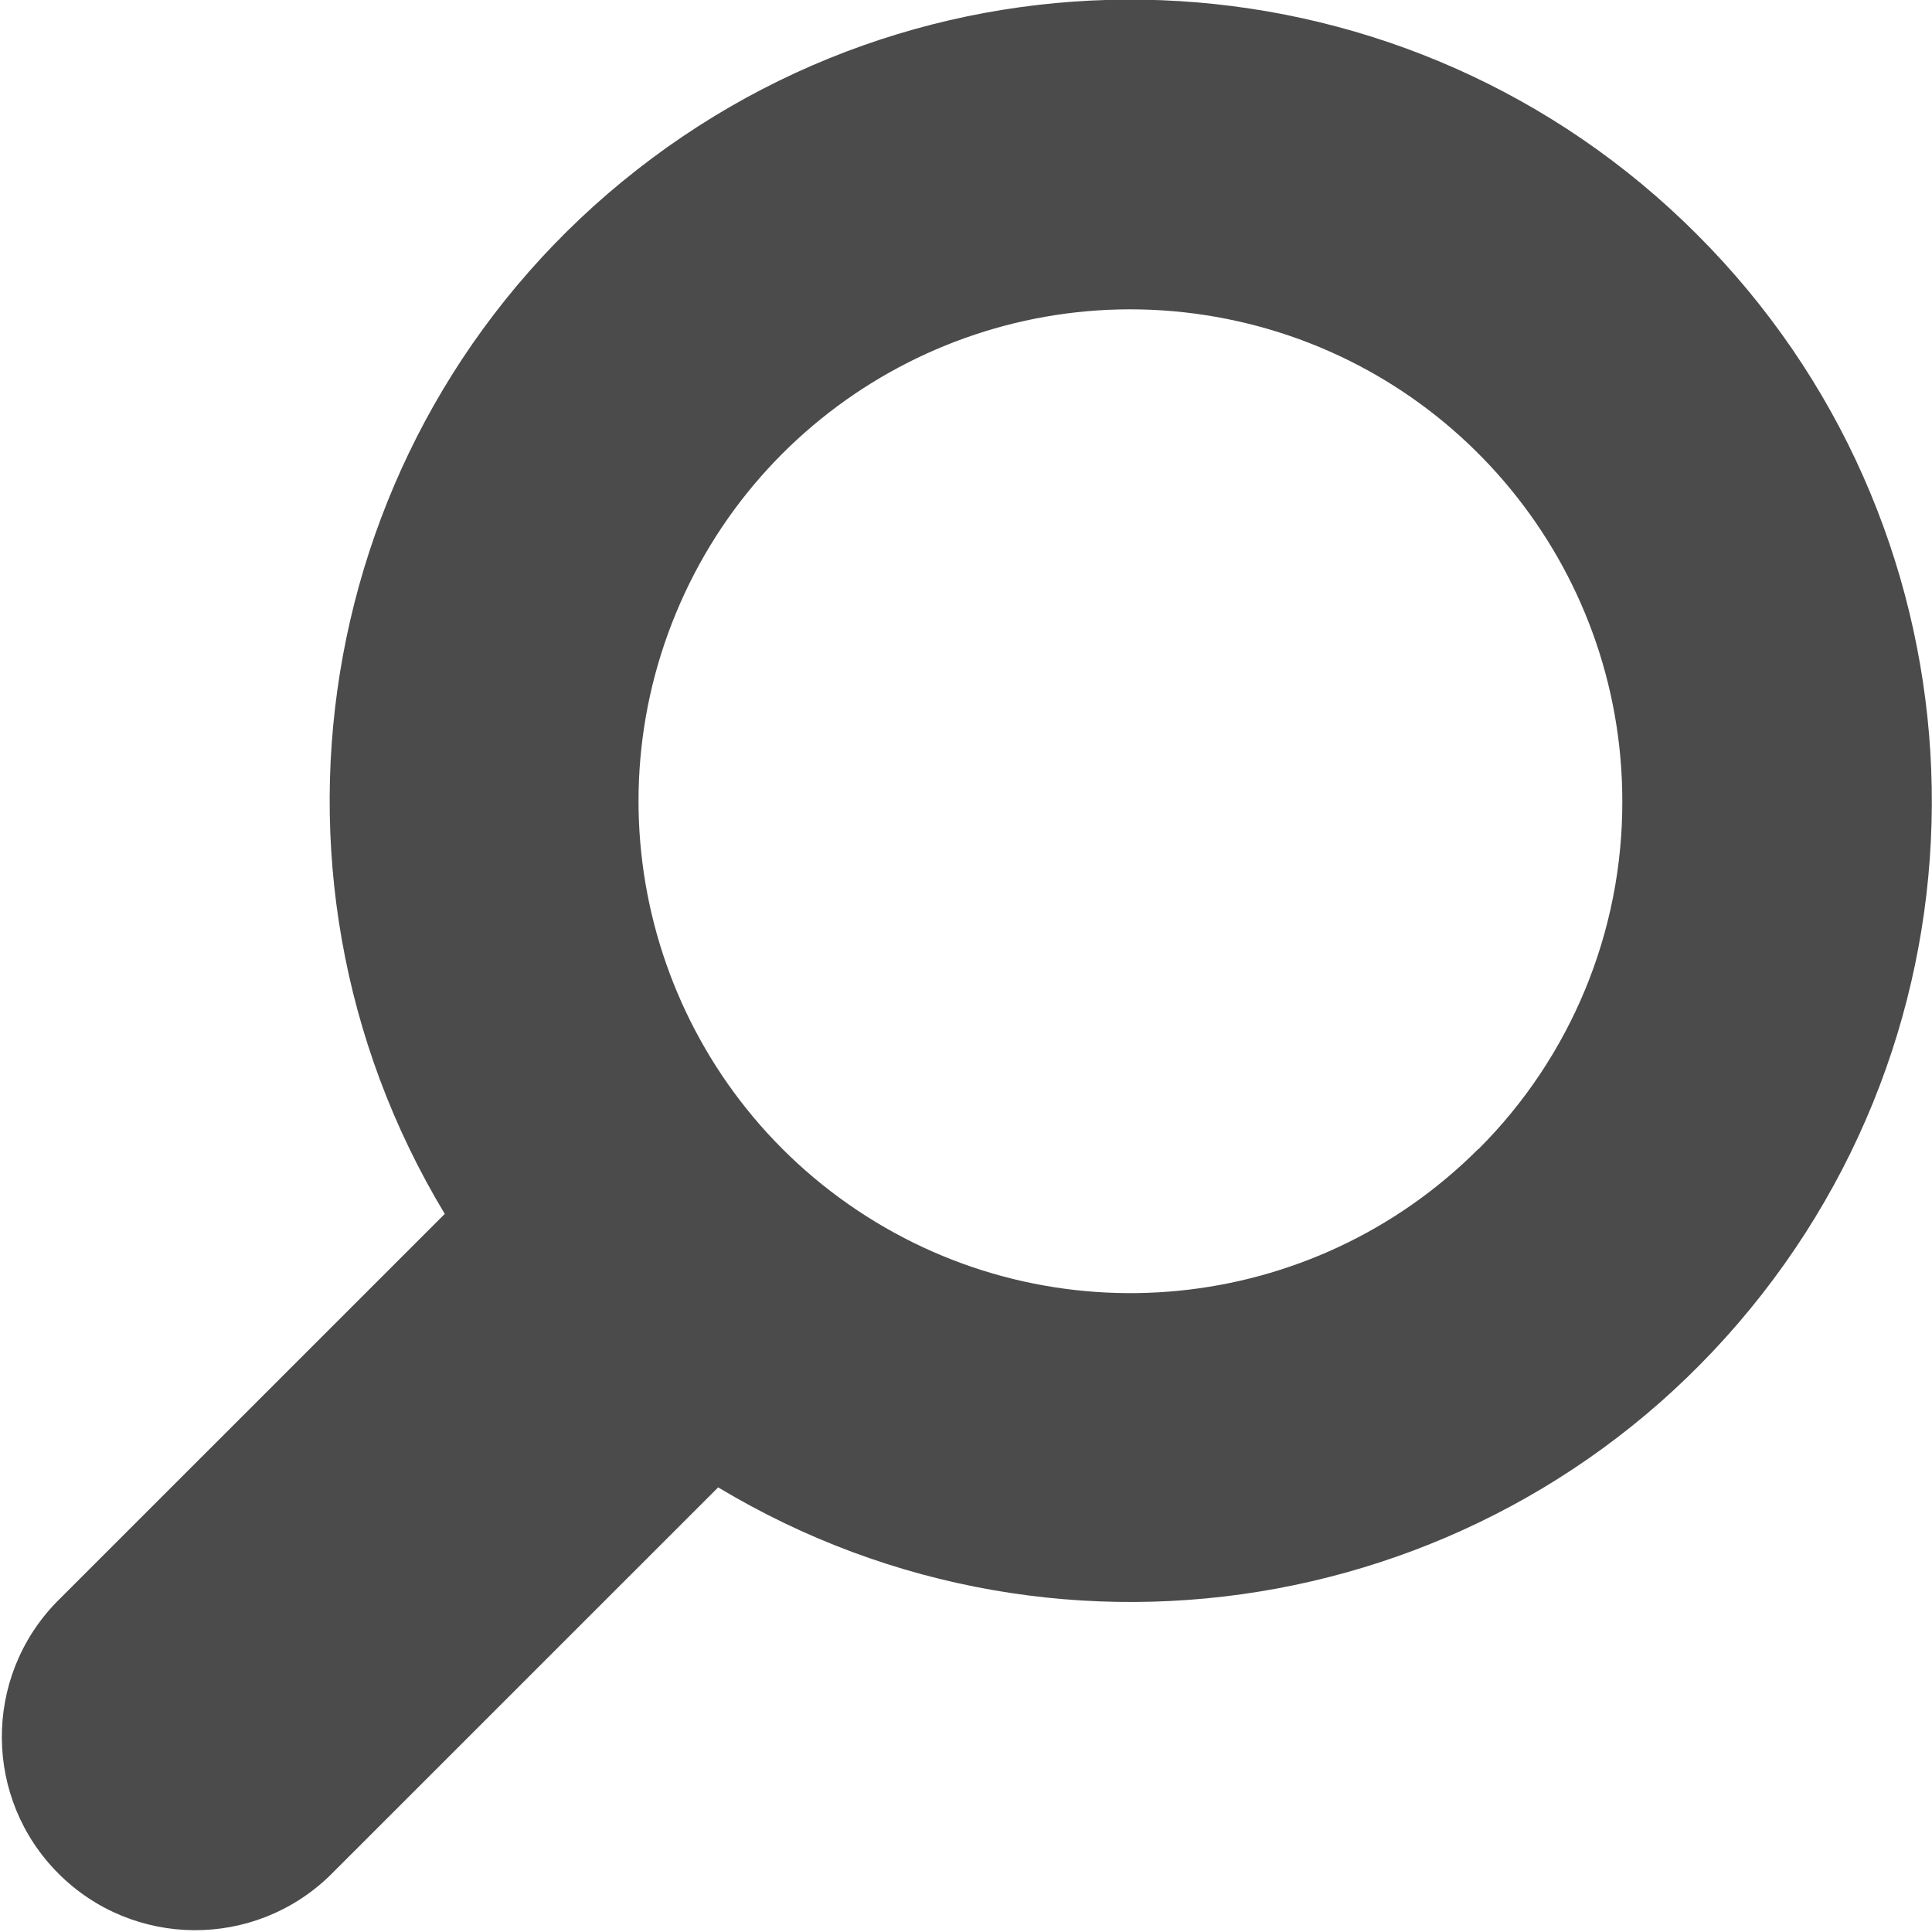
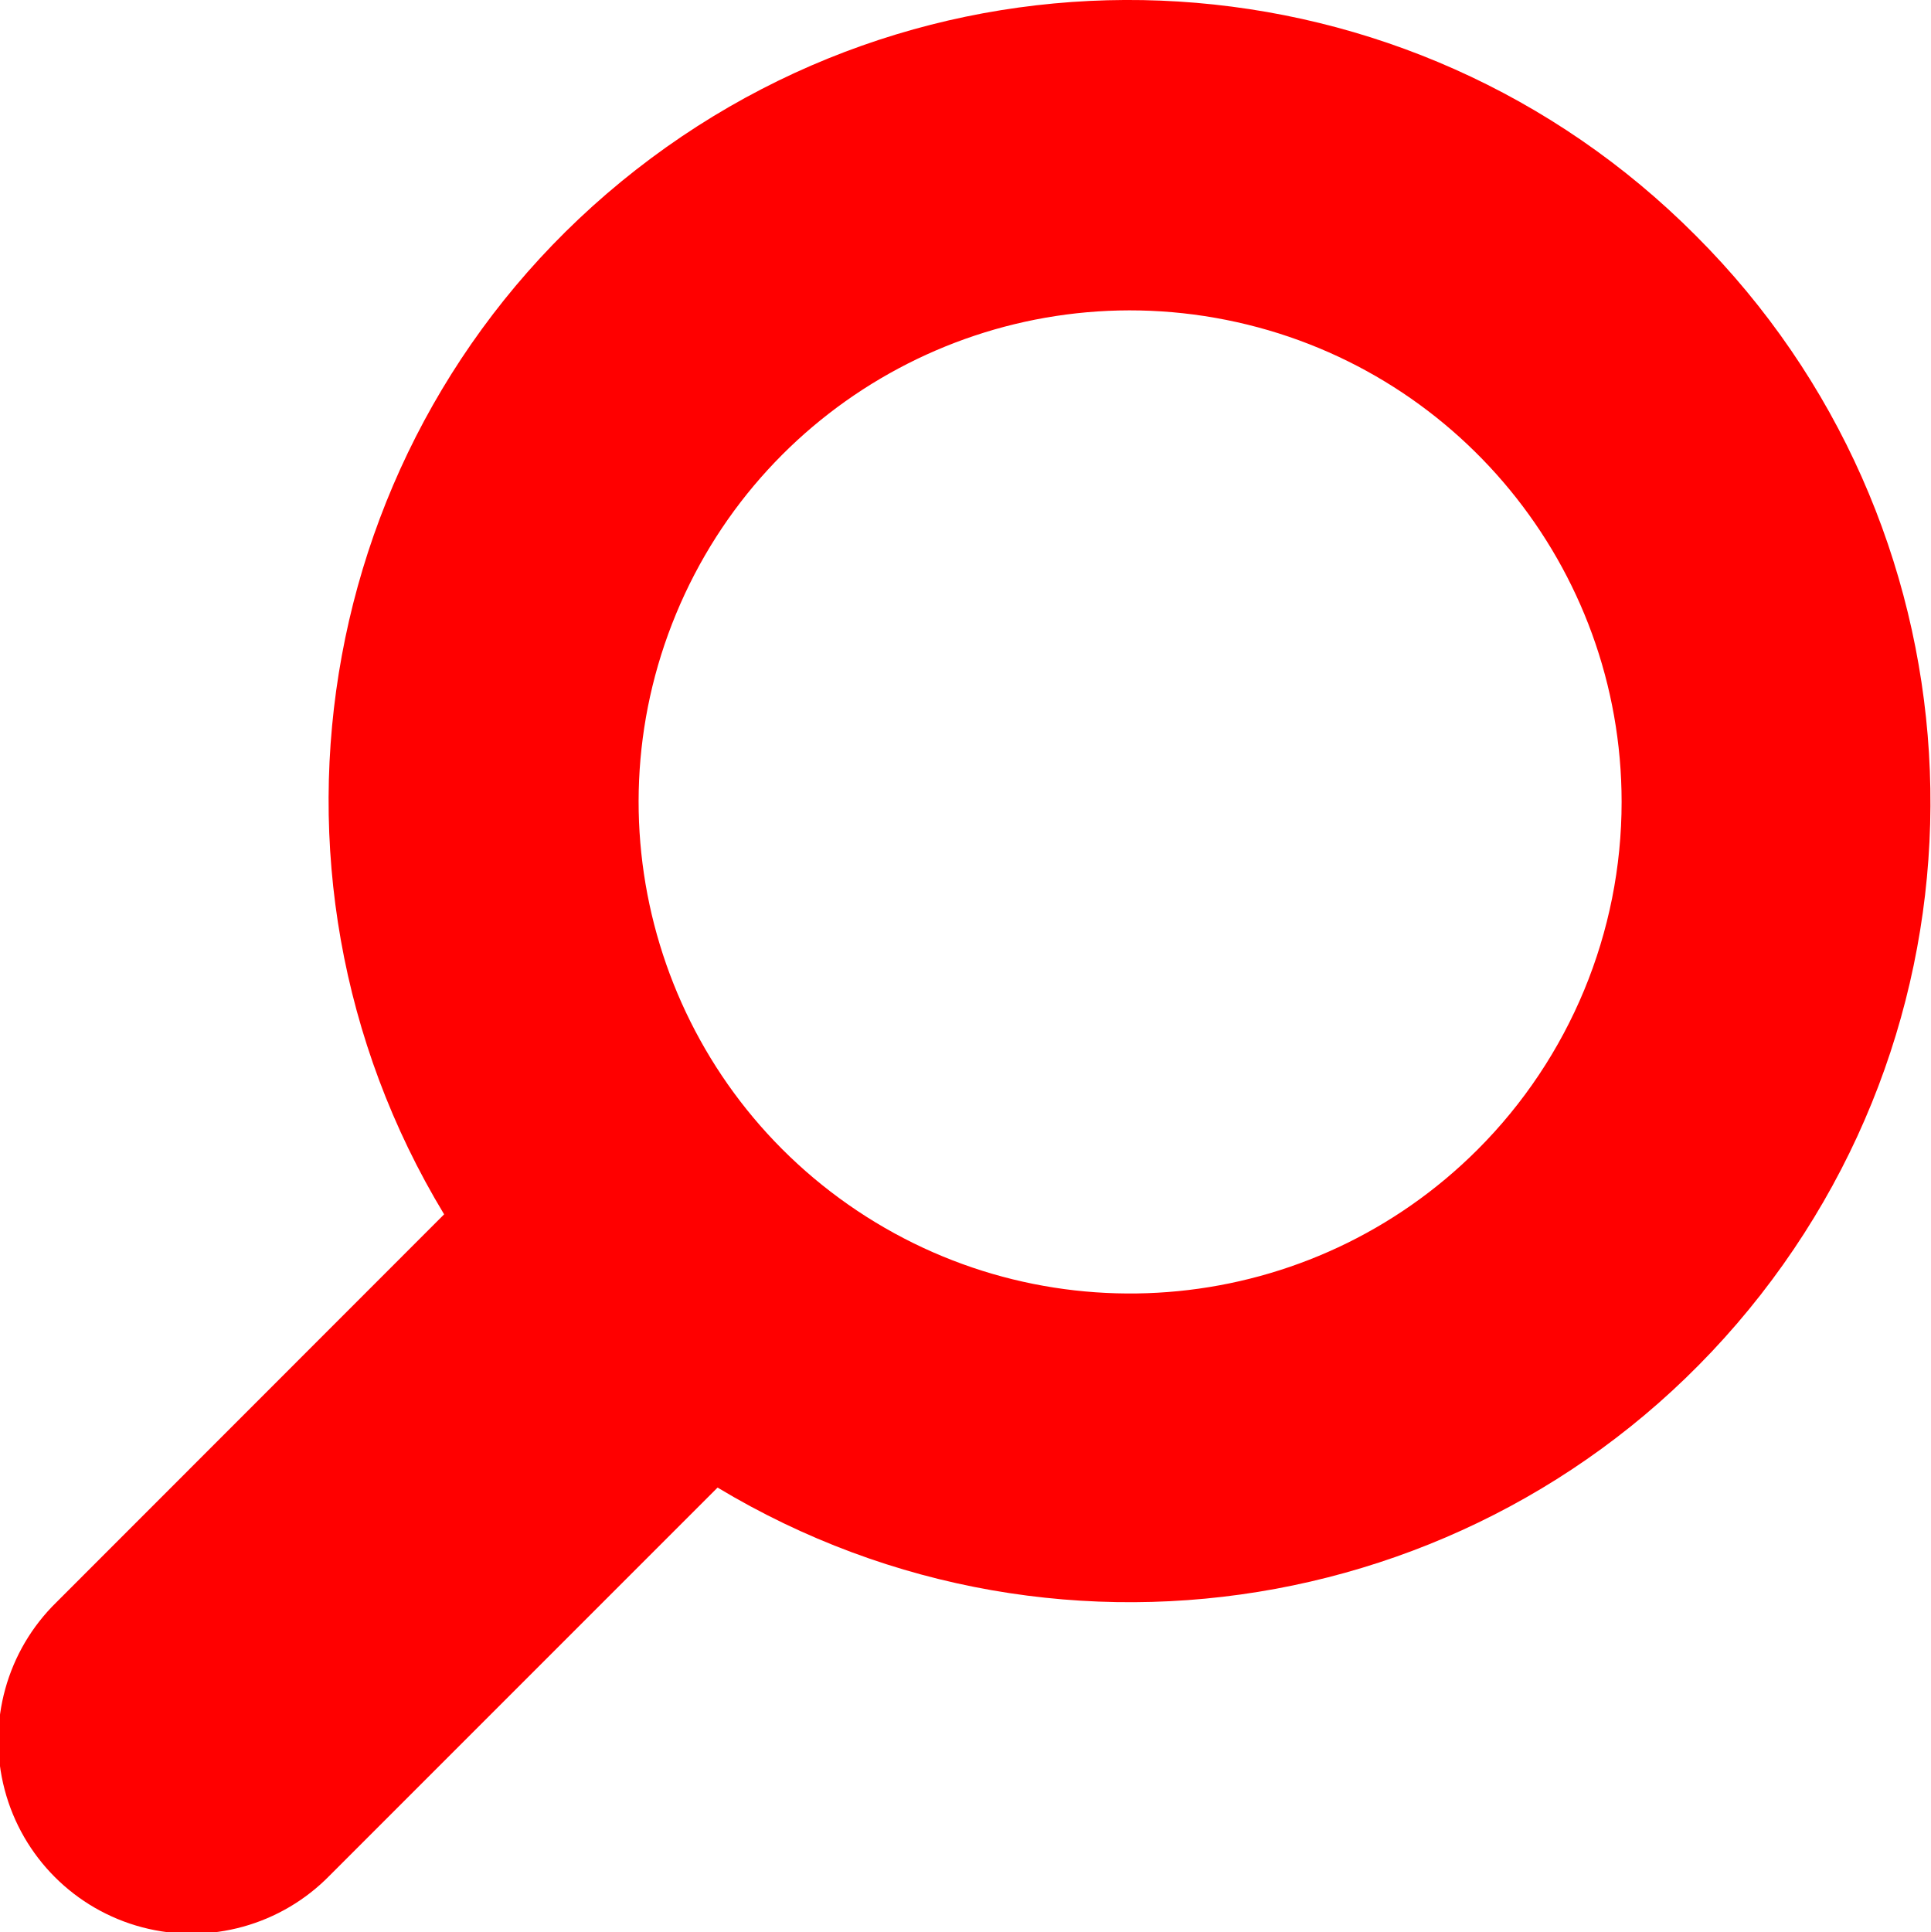
- <svg xmlns="http://www.w3.org/2000/svg" width="26.457" height="26.458" viewBox="0 0 26.457 26.458">
-   <g id="虫眼鏡のアイコン" transform="translate(0 0)">
-     <path id="パス_249" data-name="パス 249" d="M23.252,3.208A10.966,10.966,0,0,0,6.1,16.618L.785,21.932a2.648,2.648,0,0,0,3.744,3.745l5.315-5.314A10.968,10.968,0,0,0,23.252,3.208Zm-3,12.523a6.736,6.736,0,1,1,1.974-4.765A6.708,6.708,0,0,1,20.256,15.731Z" transform="translate(-0.009 0.006)" fill="#4b4b4b" />
+ <svg xmlns="http://www.w3.org/2000/svg" width="30.822" height="30.843" viewBox="0 0 30.822 30.843">
+   <g id="虫眼鏡のアイコン" transform="translate(0 0.019)">
+     <path id="パス_249" data-name="パス 249" d="M27.087,3.739A12.775,12.775,0,0,0,7.1,19.361L.913,25.551a3.085,3.085,0,1,0,4.362,4.363l6.191-6.191A12.777,12.777,0,0,0,27.087,3.739ZM23.6,18.328a7.847,7.847,0,1,1,2.3-5.551,7.847,7.847,0,0,1-2.3,5.551Z" transform="translate(-0.009 0.006)" fill="red" />
  </g>
</svg>
